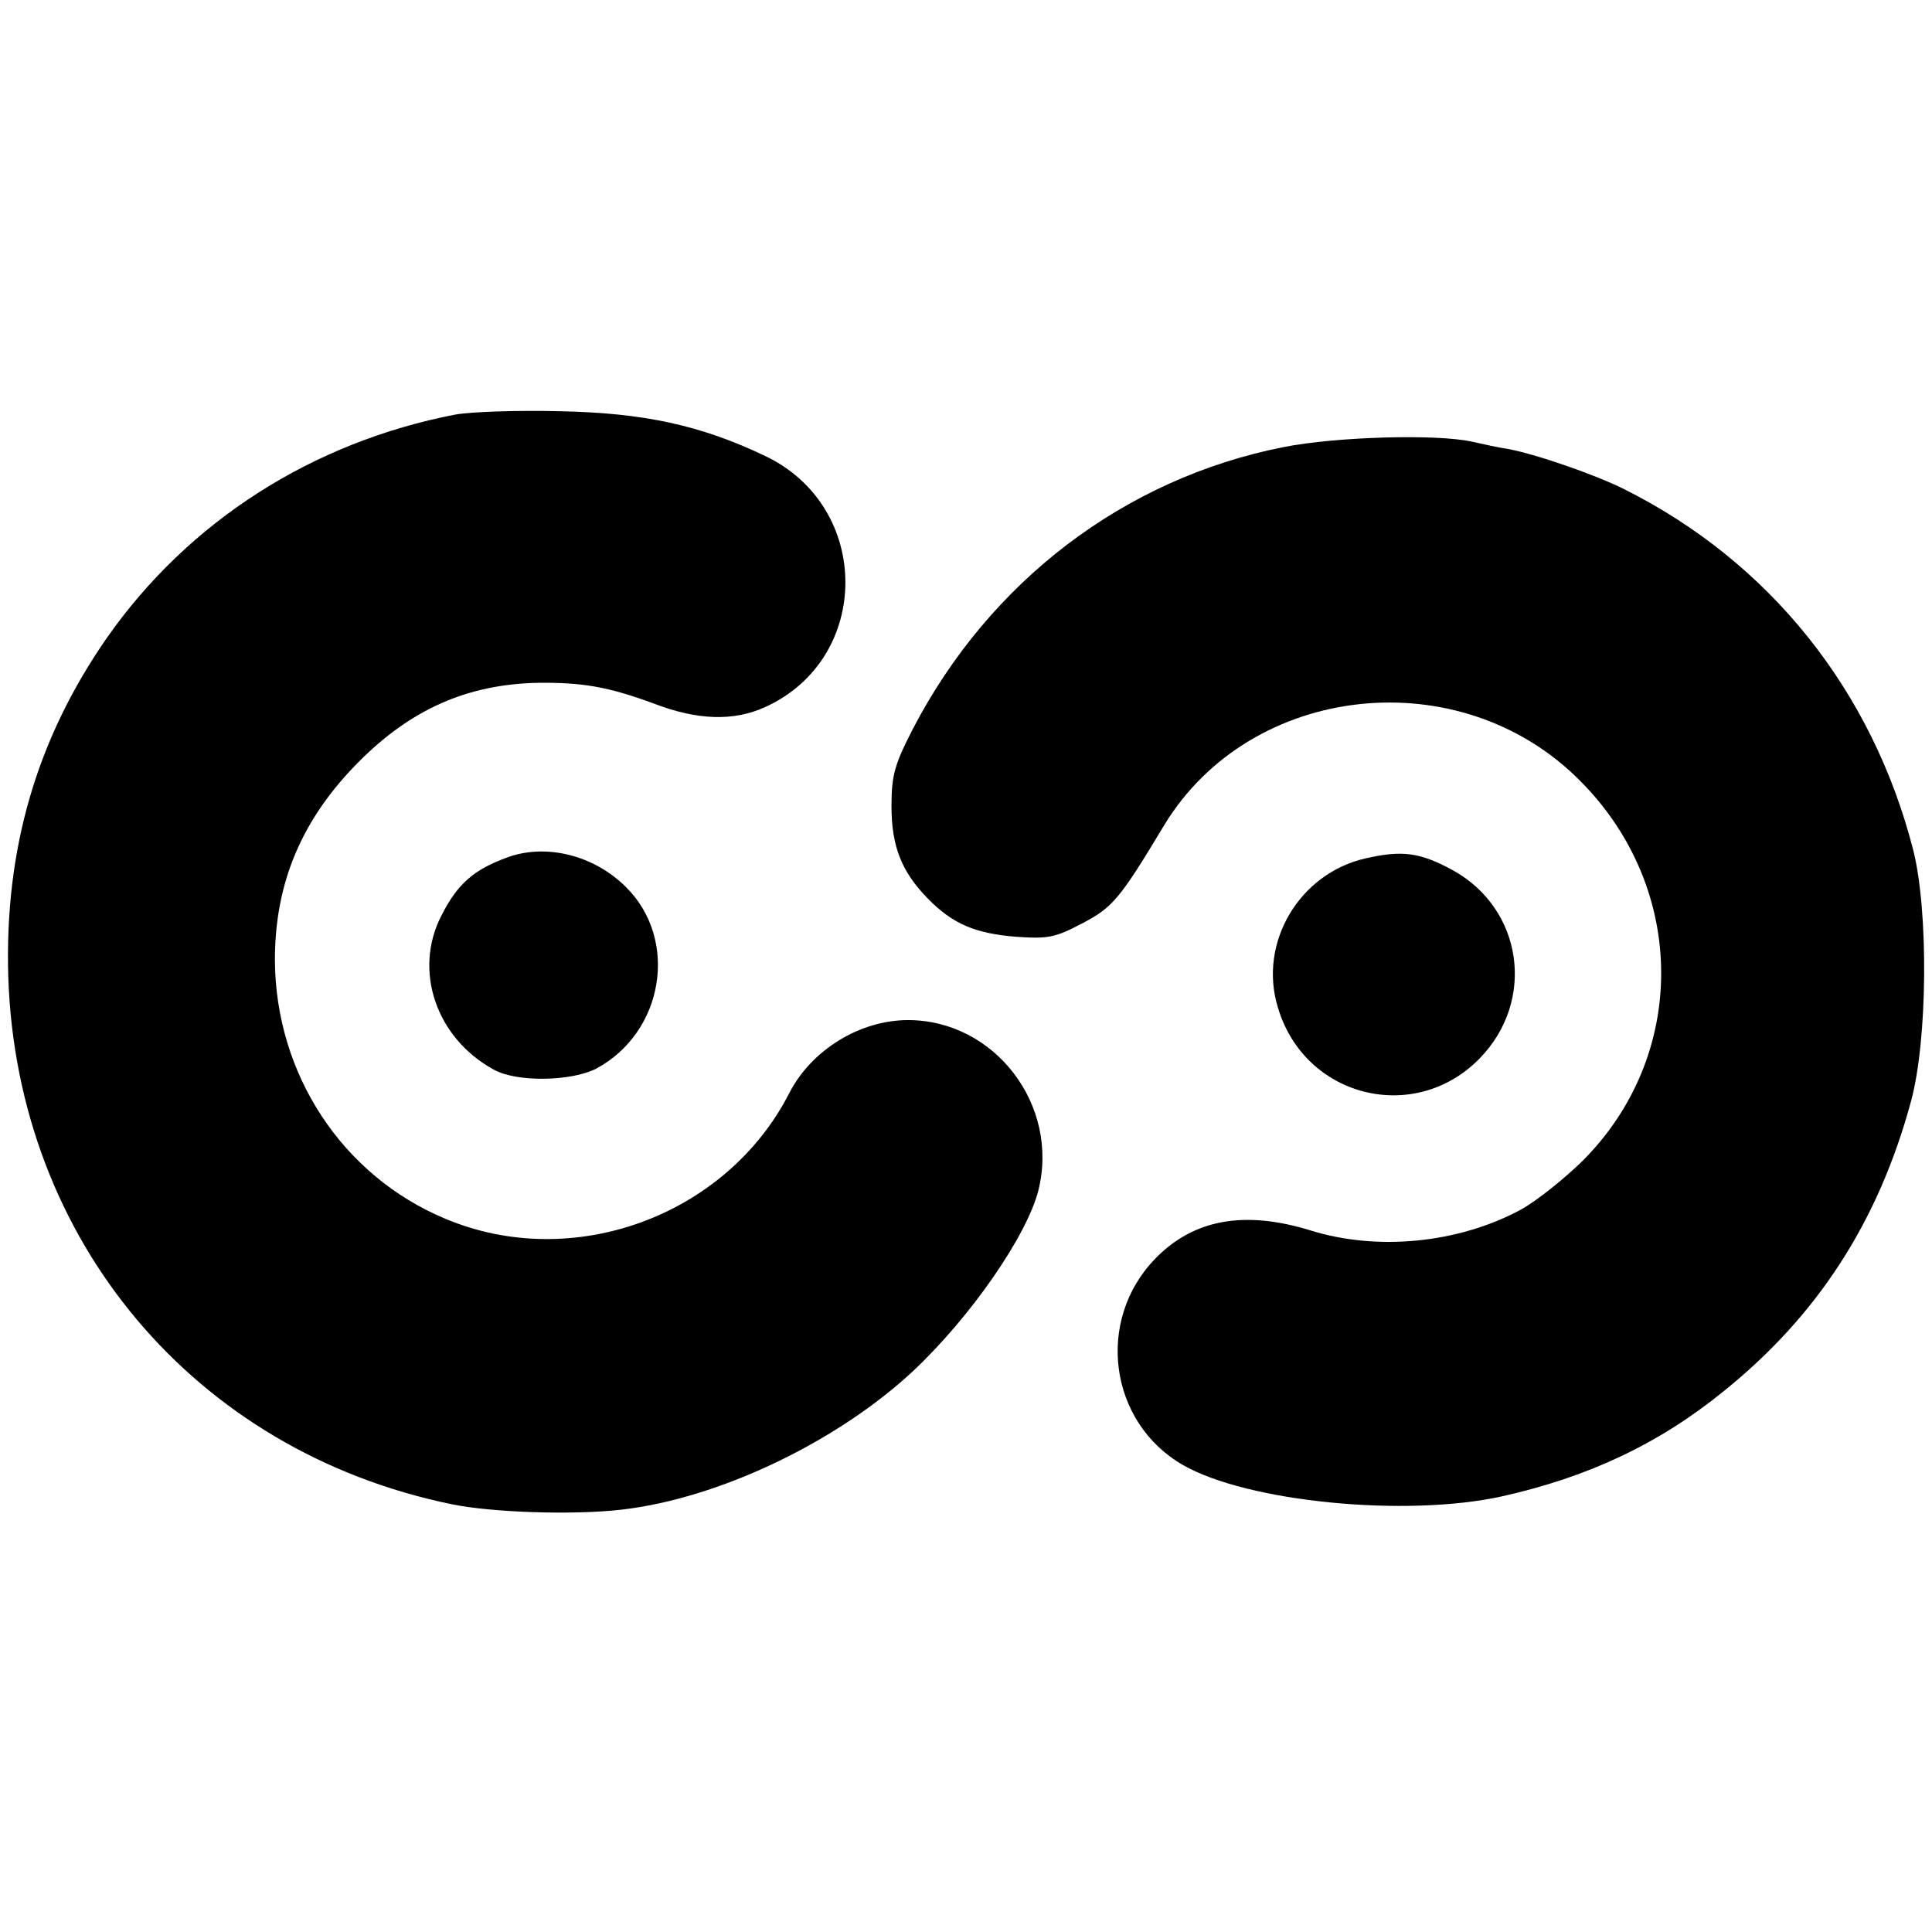
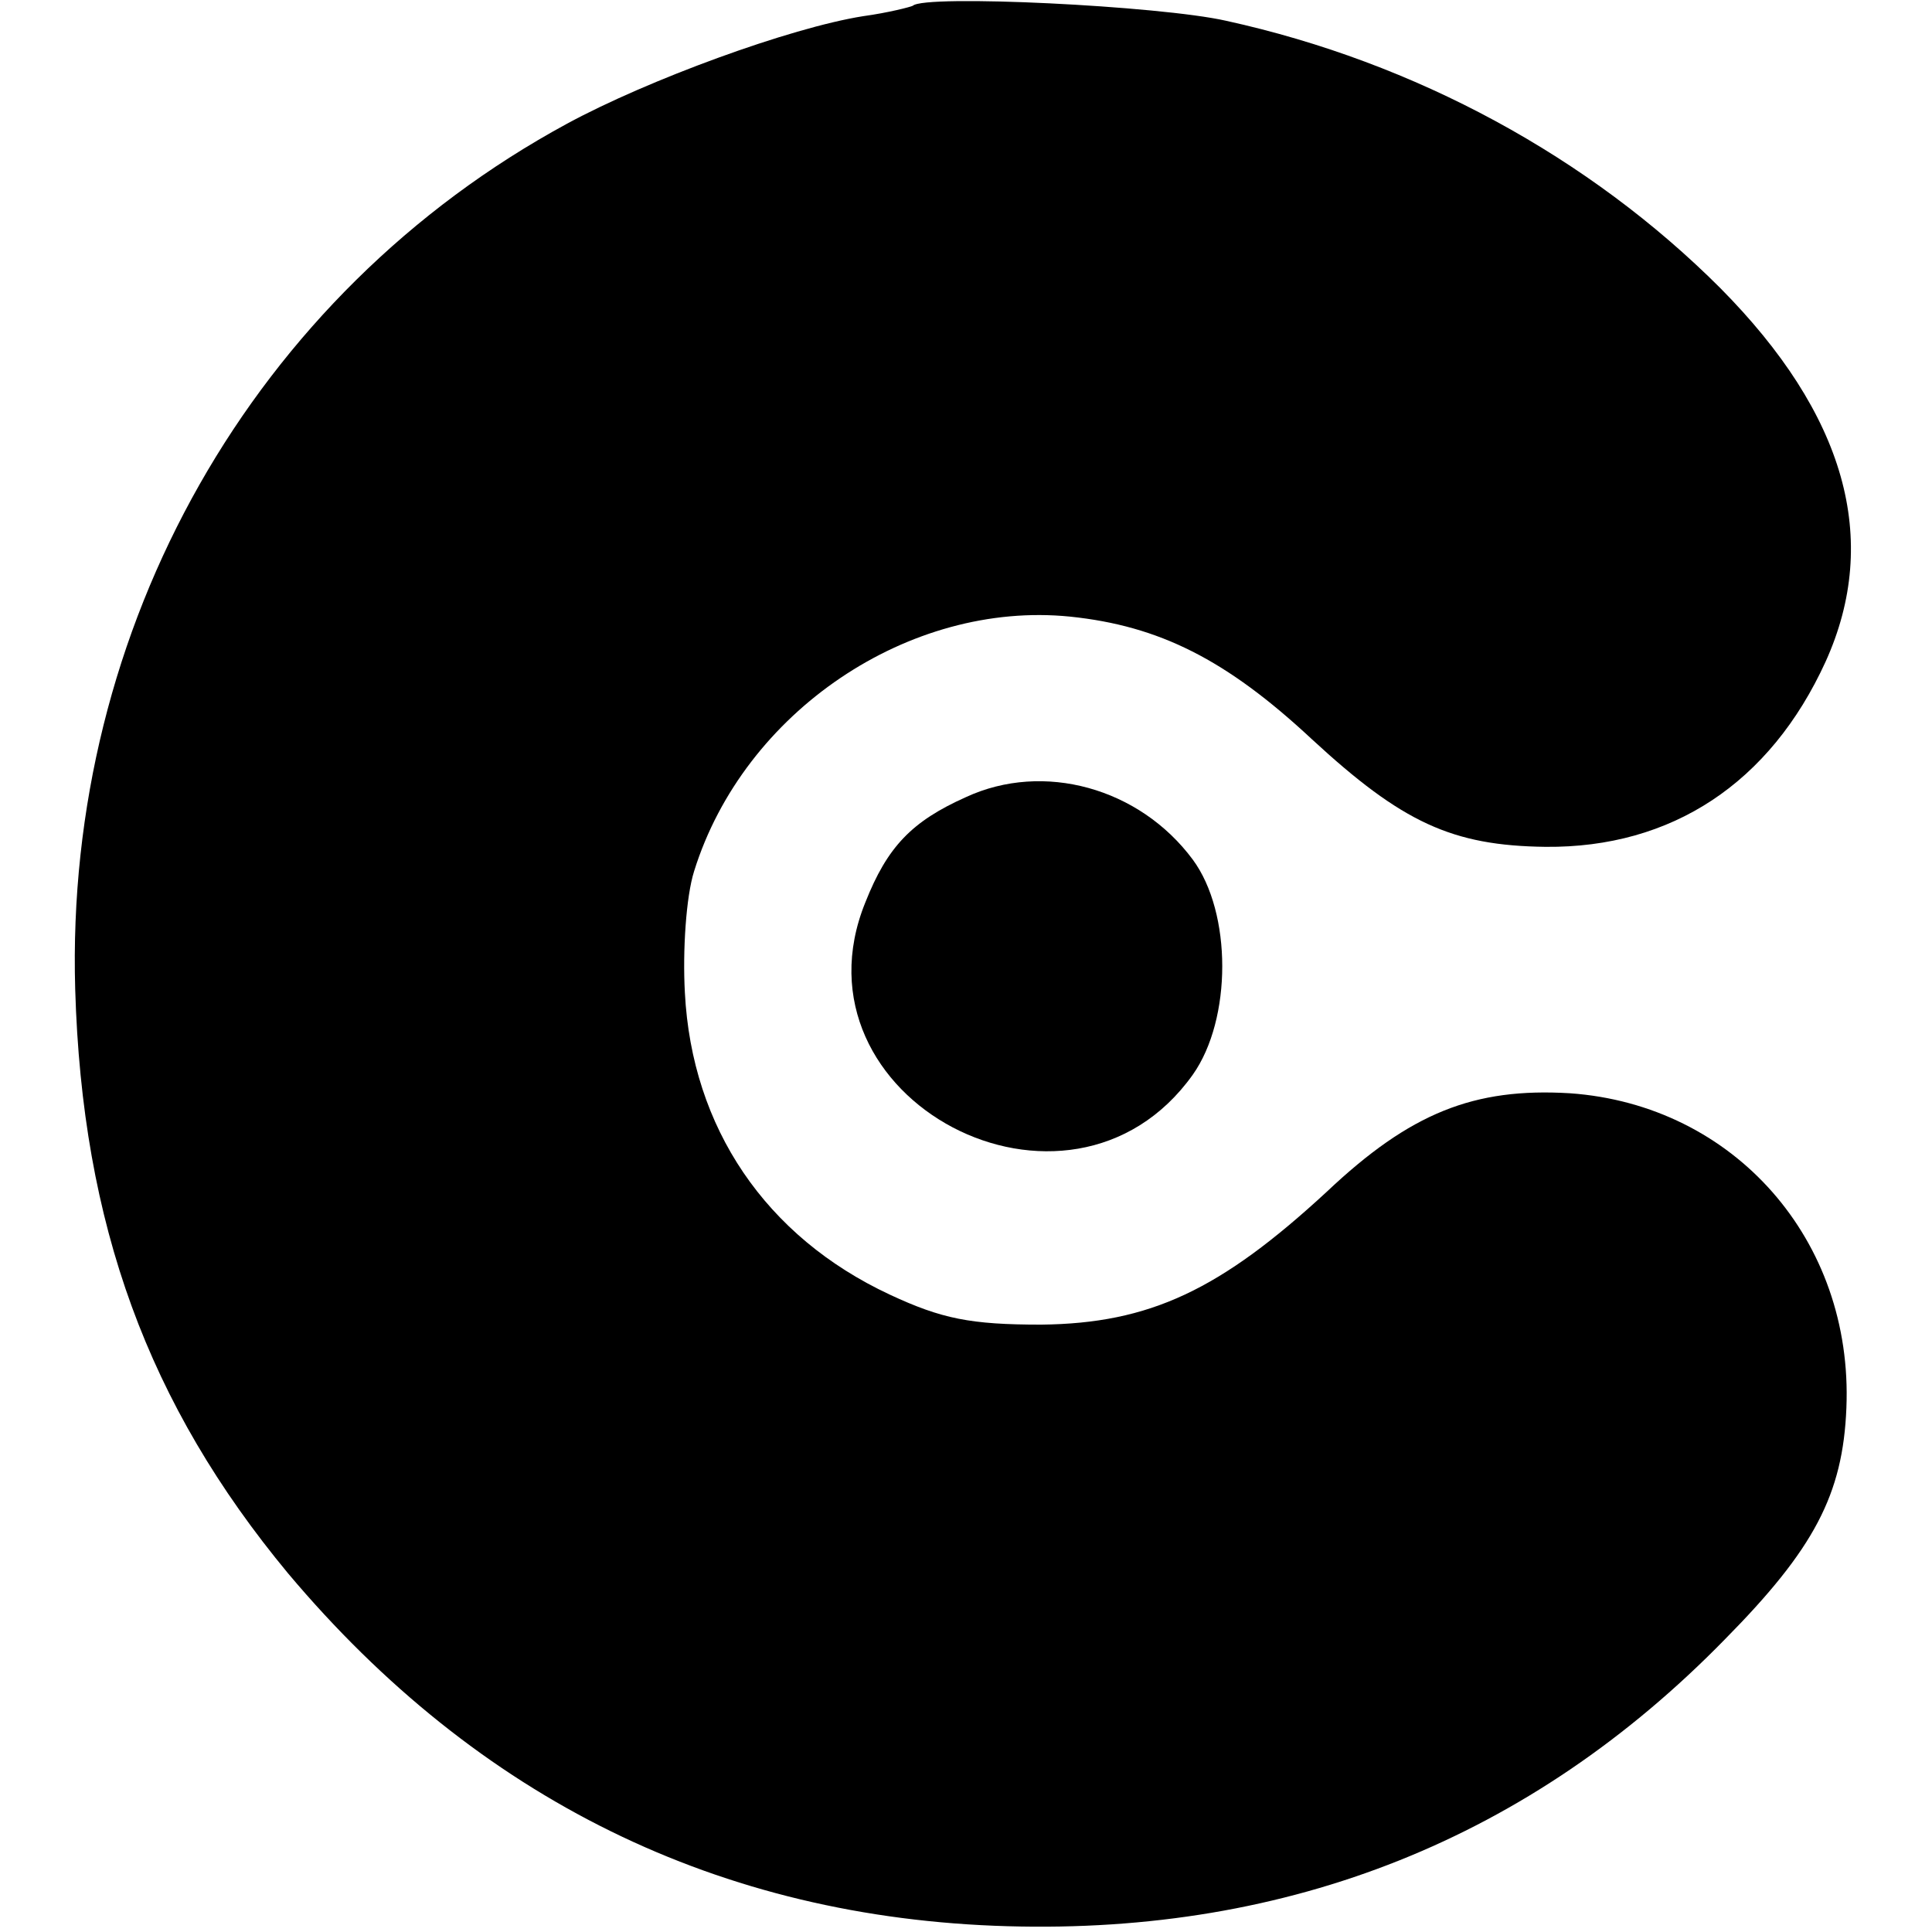
- <svg xmlns="http://www.w3.org/2000/svg" version="1.0" width="350pt" height="350pt" viewBox="0 0 350 350" preserveAspectRatio="xMidYMid meet">
-   <g transform="translate(0,350) scale(0.1,-0.1)" fill="#000000" stroke="none">
-     <path d="M825 2749 c-259 -50 -483 -193 -631 -404 -128 -184 -186 -384 -179 -615 16 -477 337 -859 803 -955 72 -15 220 -20 307 -10 177 20 392 123 530 252 104 98 205 244 226 326 39 155 -79 309 -236 309 -87 0 -175 -54 -215 -132 -114 -223 -392 -325 -623 -228 -187 78 -308 262 -309 469 0 140 49 256 153 360 94 94 195 139 322 142 82 1 128 -7 210 -37 80 -31 146 -33 203 -7 194 88 194 363 0 455 -117 56 -221 78 -371 81 -77 2 -162 -1 -190 -6z" />
-     <path d="M2325 2690 c-288 -57 -532 -243 -671 -510 -33 -64 -39 -84 -39 -140 0 -73 18 -119 66 -168 45 -46 86 -63 159 -69 58 -4 71 -2 120 24 56 29 69 45 149 178 157 259 538 300 755 79 193 -195 194 -497 2 -688 -34 -33 -84 -73 -112 -88 -112 -60 -258 -75 -380 -37 -120 37 -212 20 -281 -51 -109 -112 -84 -297 50 -374 117 -67 403 -95 577 -57 157 35 285 95 403 191 170 137 280 307 339 525 30 110 32 344 4 455 -74 289 -260 522 -524 654 -52 26 -161 64 -212 73 -14 2 -42 8 -64 13 -64 14 -245 9 -341 -10z" />
-     <path d="M917 1946 c-59 -22 -88 -47 -117 -104 -52 -100 -10 -223 95 -280 42 -23 140 -21 185 2 123 66 150 234 54 329 -58 58 -146 80 -217 53z" />
-     <path d="M2474 1945 c-120 -27 -195 -153 -159 -270 48 -163 247 -213 365 -93 103 105 79 272 -49 342 -59 32 -91 36 -157 21z" />
+ <svg xmlns="http://www.w3.org/2000/svg" version="1.0" width="167pt" height="167pt" viewBox="0 0 167 167" preserveAspectRatio="xMidYMid meet">
+   <g transform="translate(0,167) scale(0.1,-0.1)" fill="#000000" stroke="none">
+     <path d="M789 1665 c-2 -1 -21 -6 -43 -9 -63 -10 -186 -55 -256 -93 -271 -147 -434 -435 -425 -748 6 -204 63 -359 184 -505 164 -195 373 -298 622 -305 244 -7 452 76 620 248 77 78 102 125 105 200 6 145 -97 262 -239 272 -83 5 -138 -17 -210 -85 -92 -85 -153 -114 -247 -115 -61 0 -86 5 -131 26 -107 50 -171 144 -177 261 -2 36 1 83 8 105 43 138 186 234 325 220 77 -8 135 -37 209 -106 78 -72 121 -92 202 -93 109 -1 194 55 242 160 48 106 17 214 -91 323 -113 113 -263 195 -427 231 -57 13 -261 23 -271 13z" />
+     <path d="M835 981 c-47 -21 -68 -43 -87 -91 -69 -170 176 -299 283 -149 34 48 34 140 0 186 -46 62 -129 85 -196 54z" />
  </g>
</svg>
